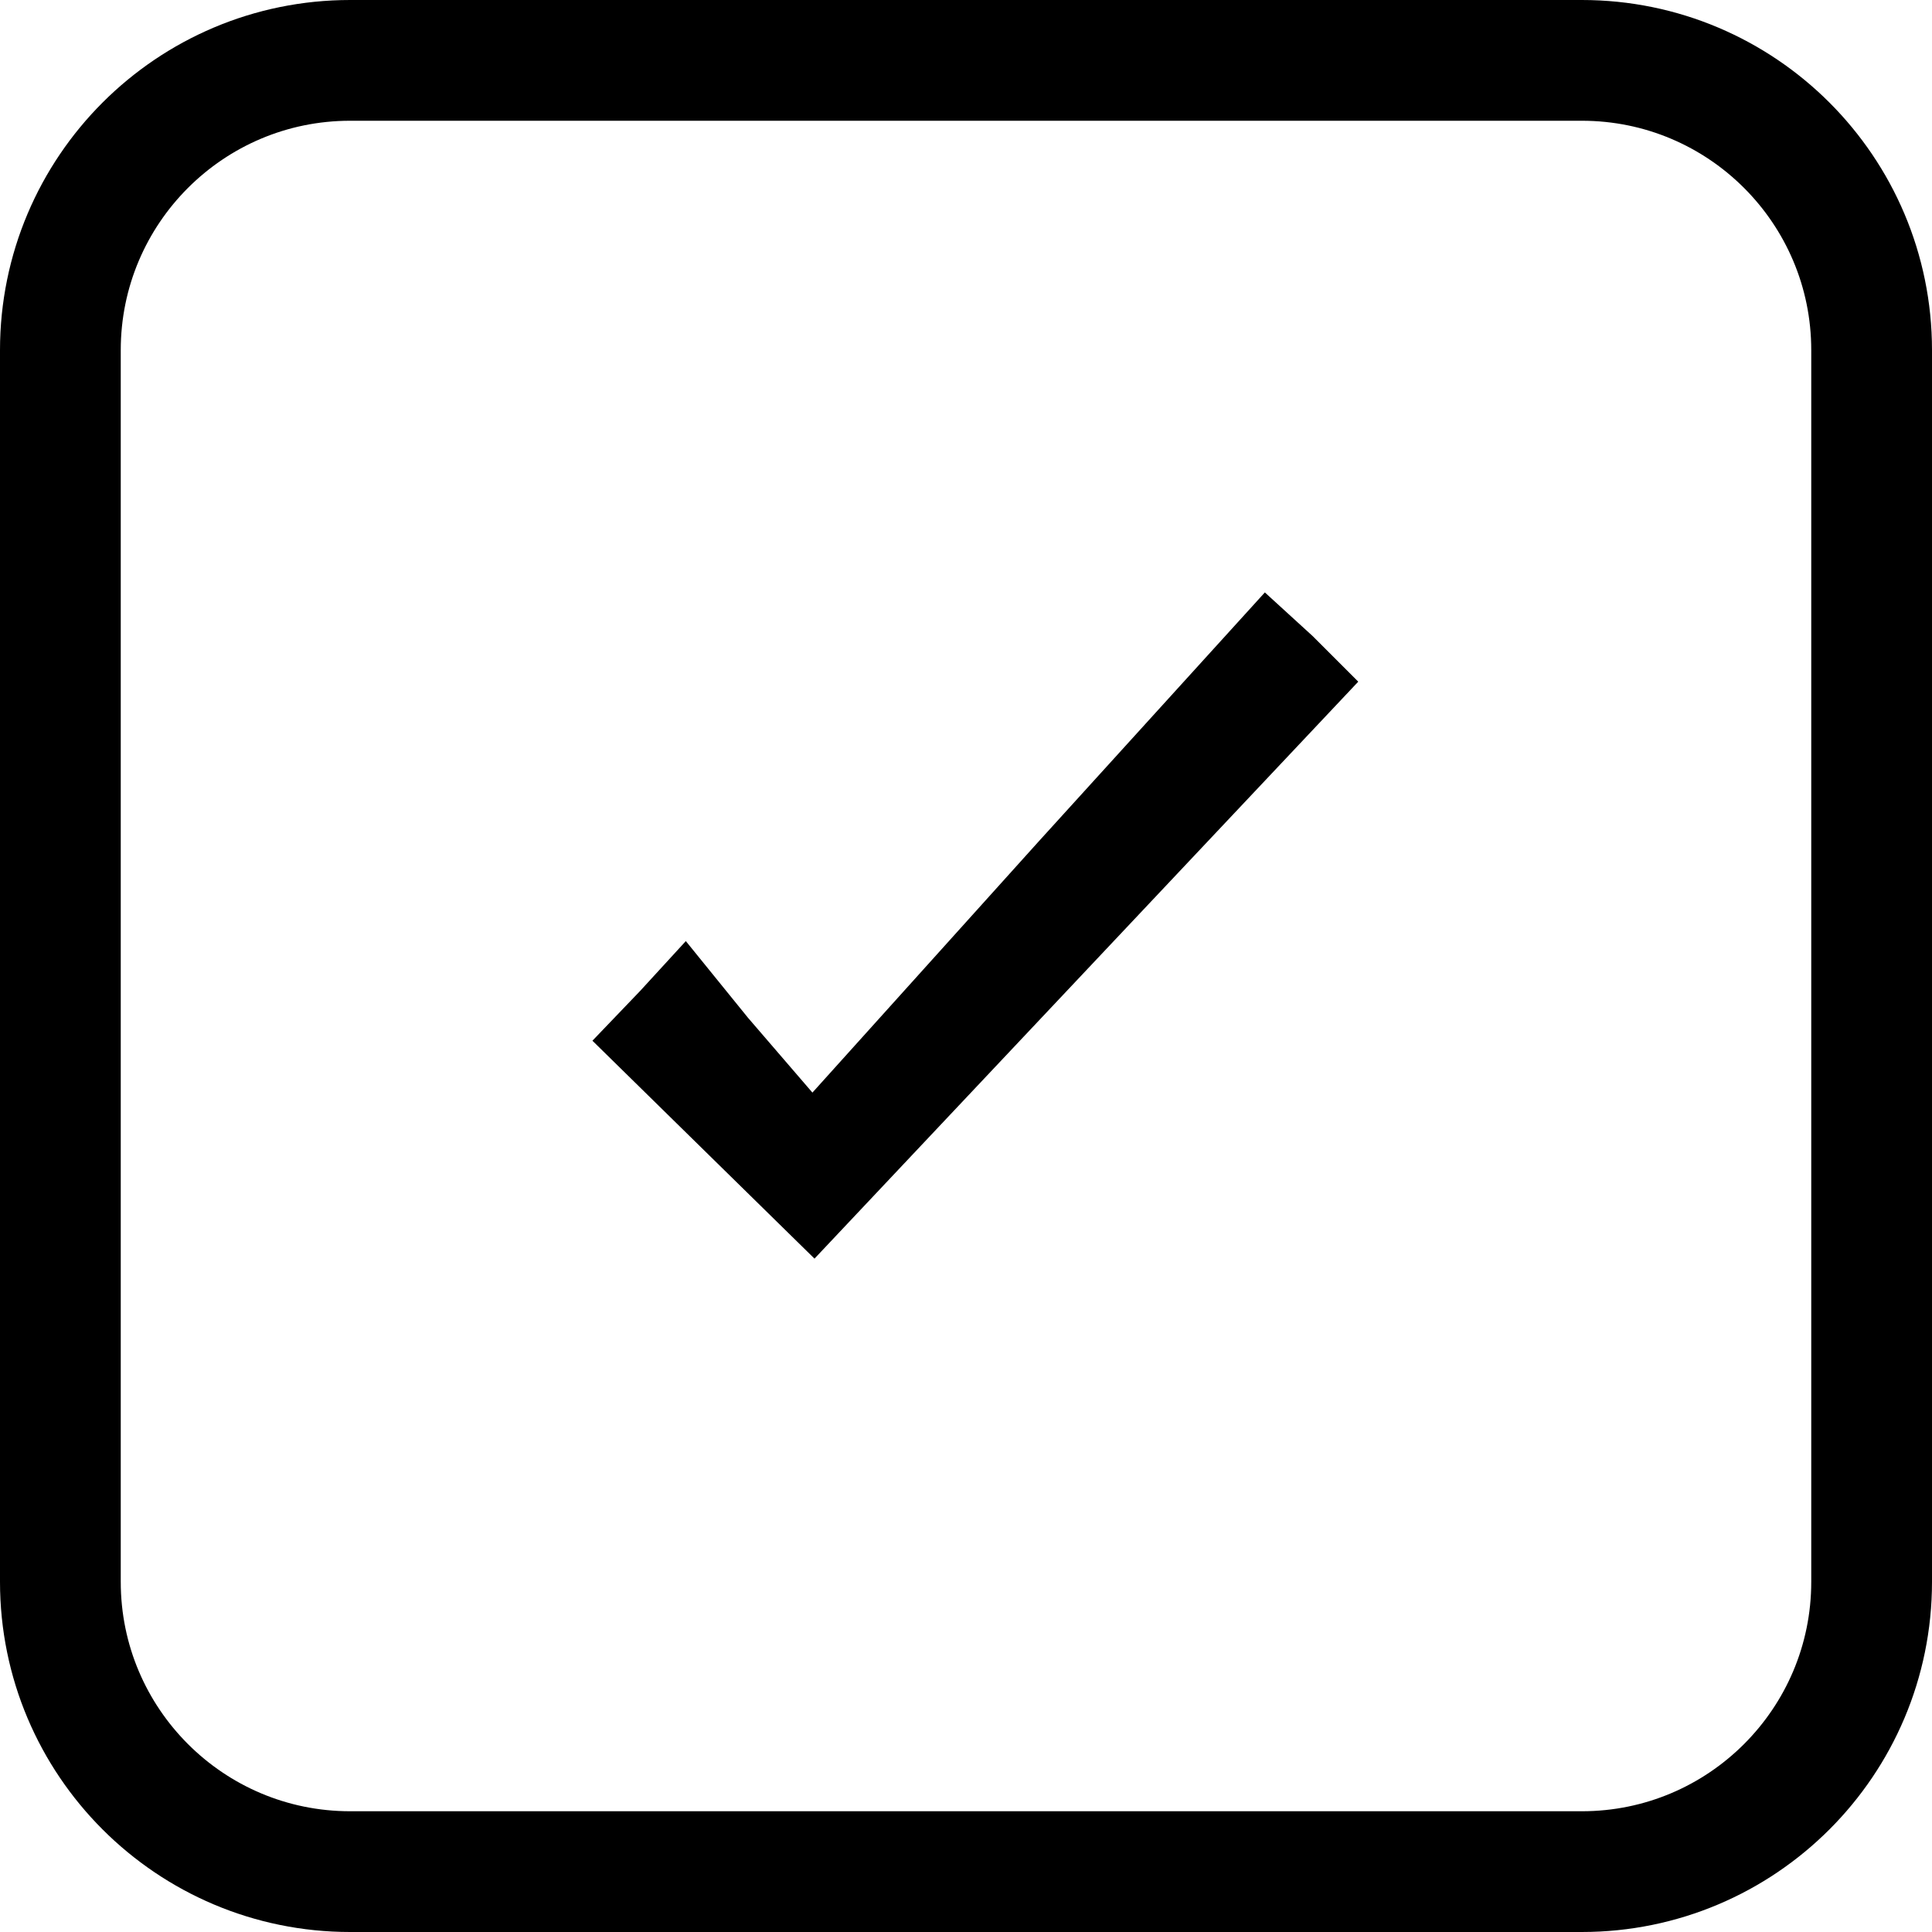
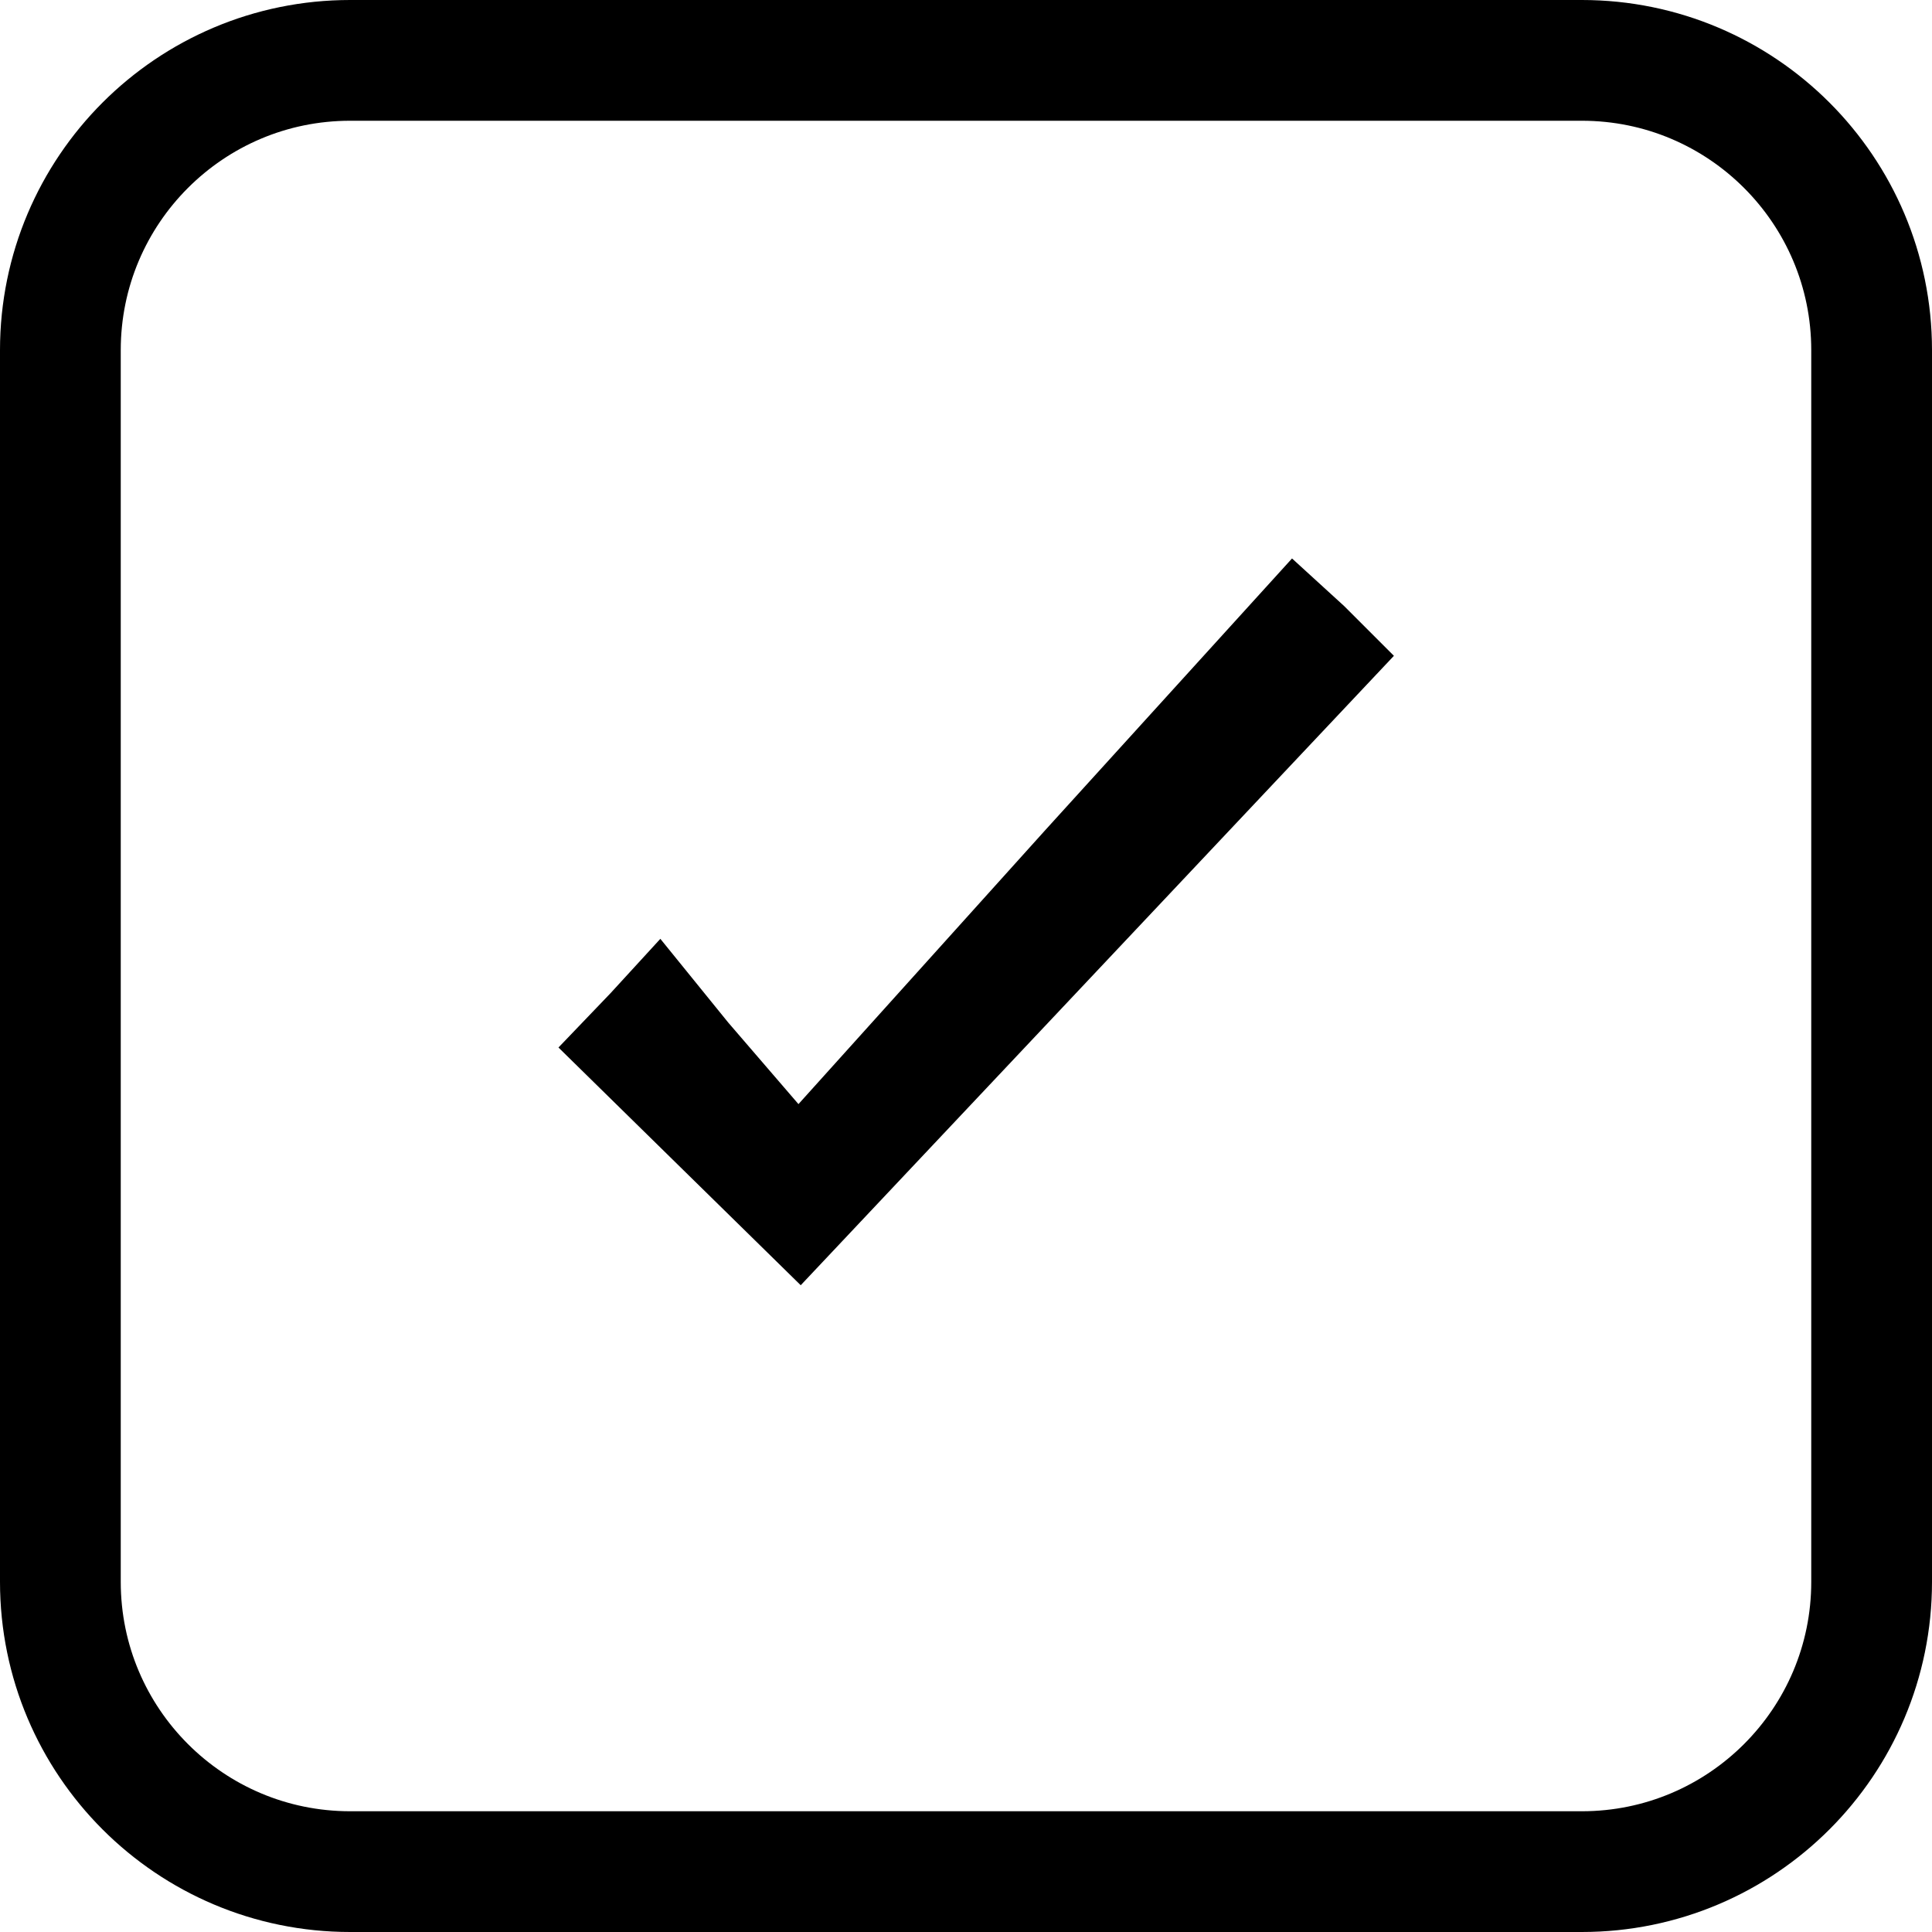
<svg xmlns="http://www.w3.org/2000/svg" viewBox="0 0 32 32">
  <defs>
    <clipPath id="icon-clip">
      <rect x="2" y="2" width="28" height="28" rx="3.8" ry="3.8" />
    </clipPath>
  </defs>
  <g id="frame">
    <rect x="1" y="1" width="30" height="30" rx="4.8" ry="4.8" stroke="currentColor" stroke-width="2" fill="none" />
  </g>
  <g id="icon" clip-path="url(#icon-clip)">
-     <g id="shape_logic_yes" transform="translate(5 5) scale(0.34375)">
+     <g id="shape_logic_yes" transform="translate(4 4) scale(0.375)">
      <g transform="translate(0,64) scale(0.1,-0.1)" fill="currentColor" stroke="none">
        <path d="M355 380 l-109 -121 -31 36 -30 37 -22 -24 -23 -24 54 -53 53 -52 131 139 131 139 -22 22 -23 21 -109 -120z" />
      </g>
    </g>
  </g>
</svg>
